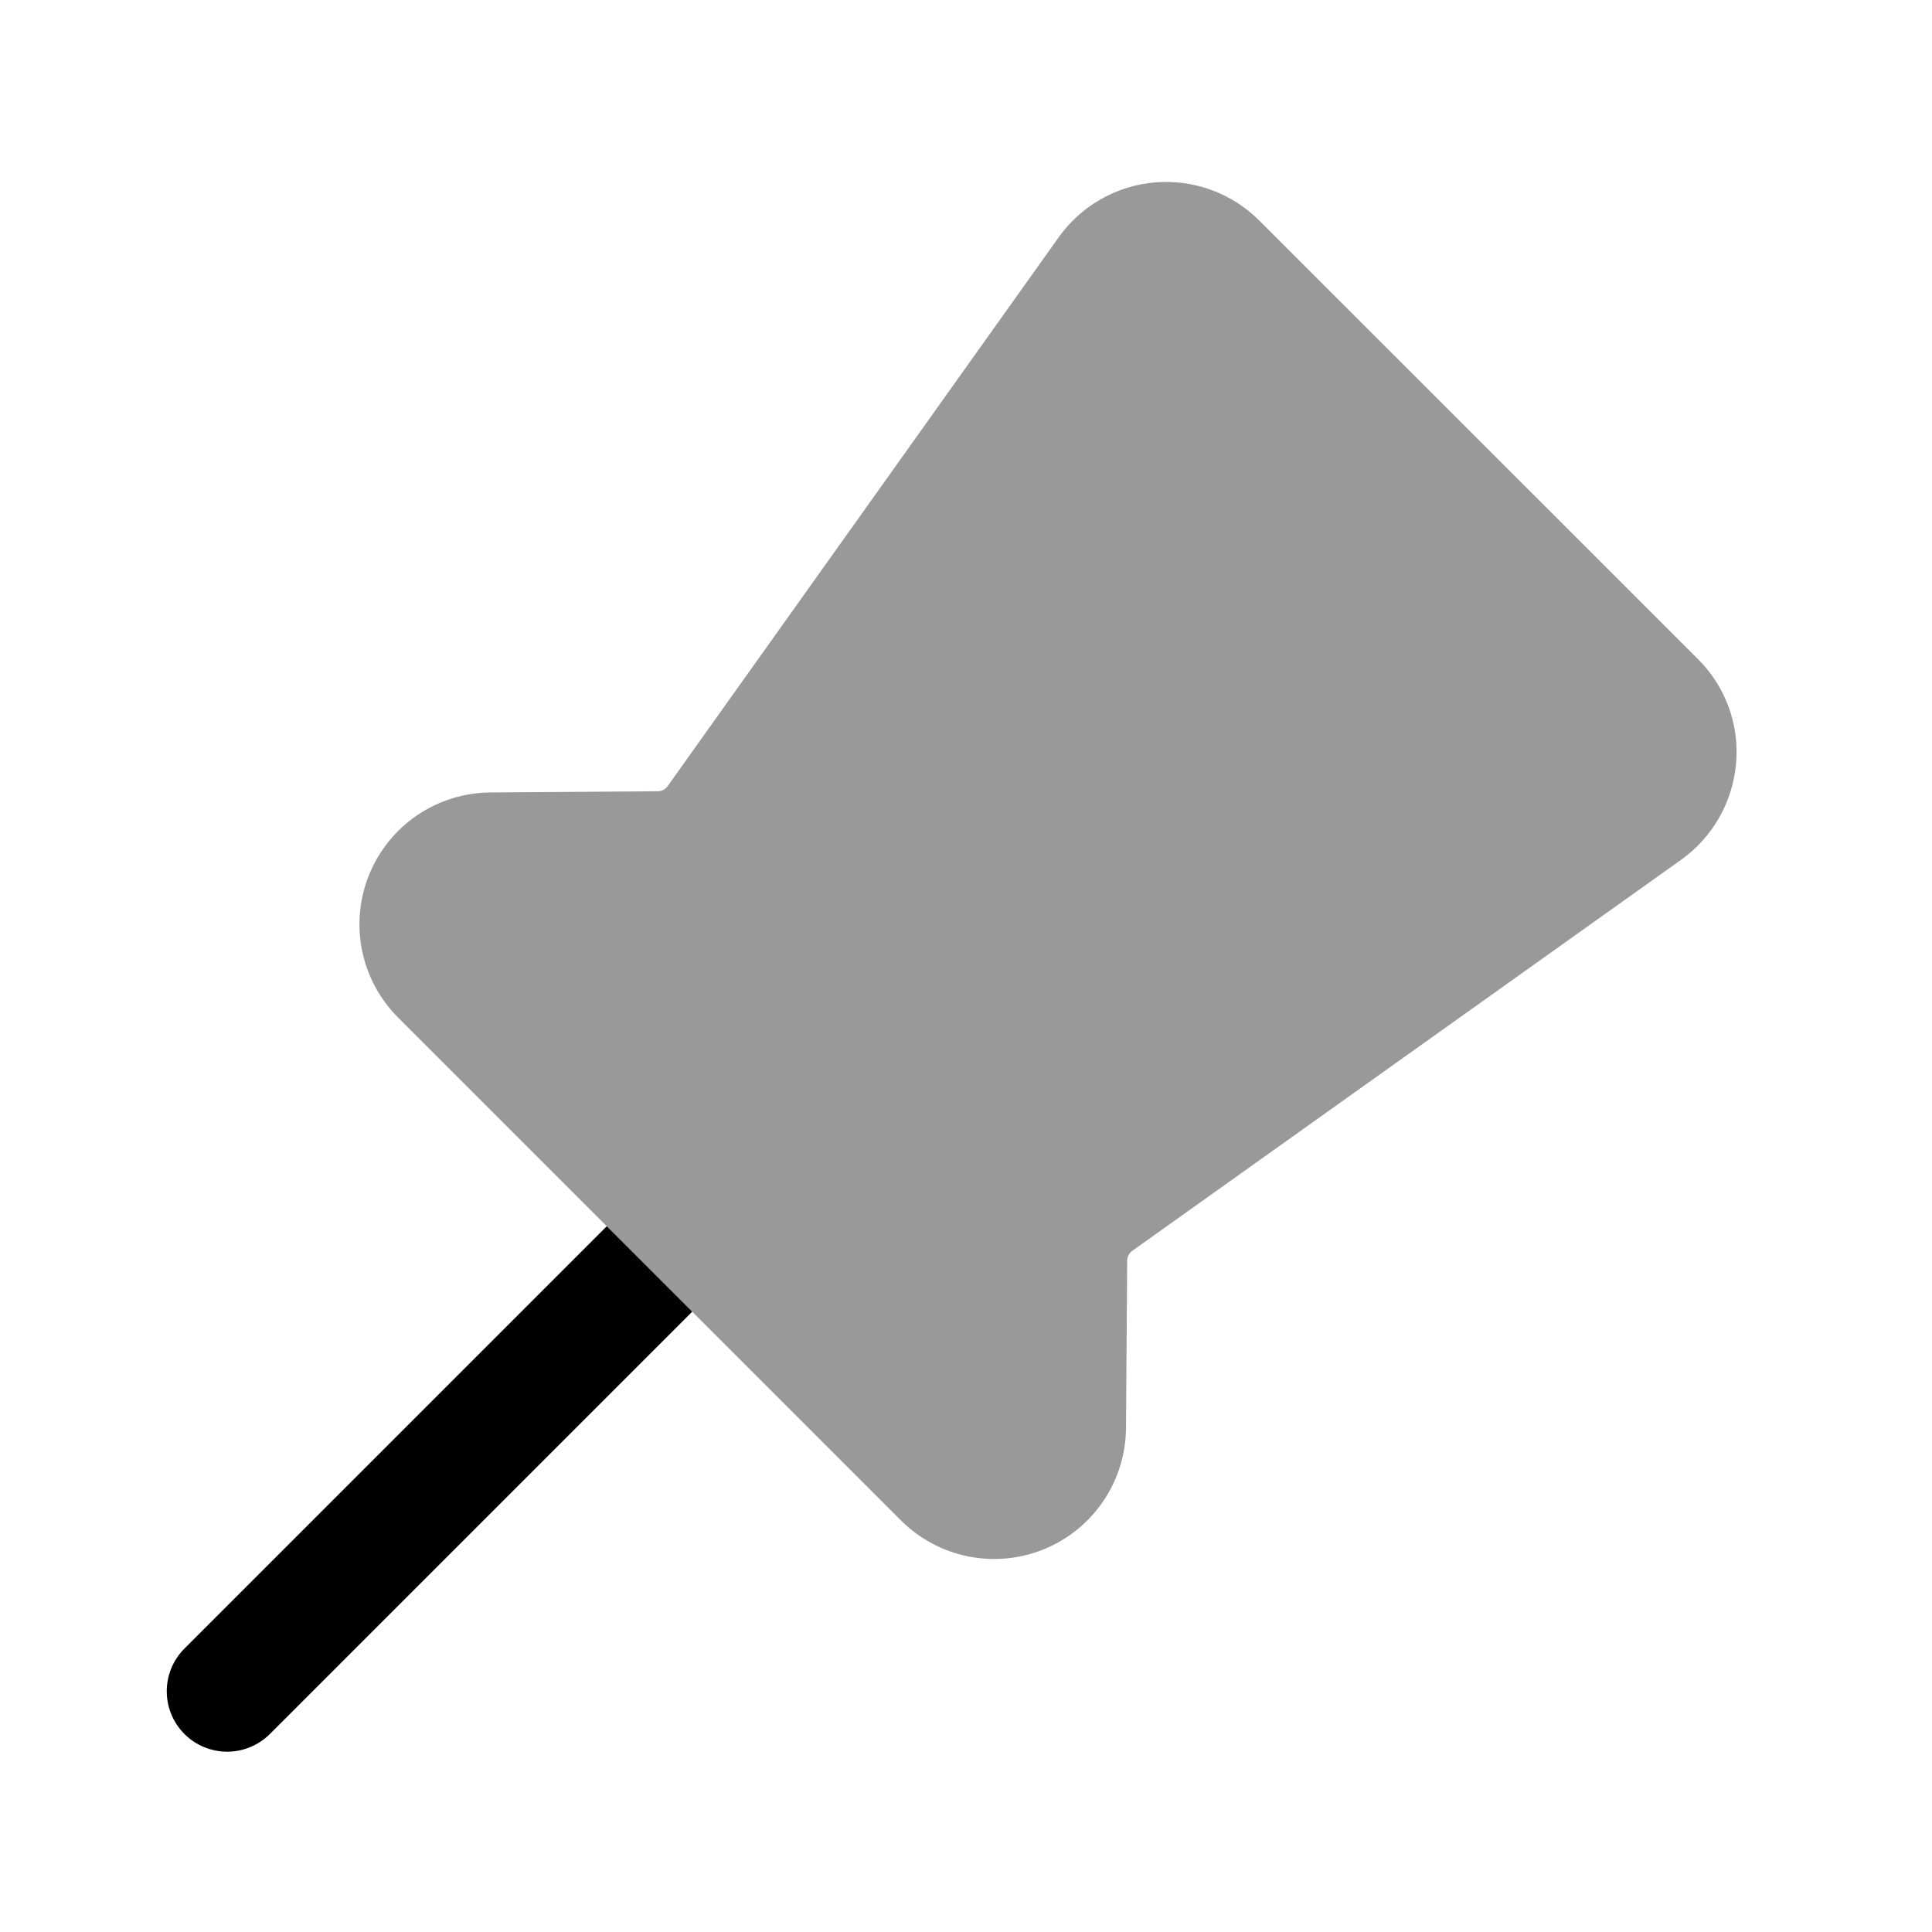
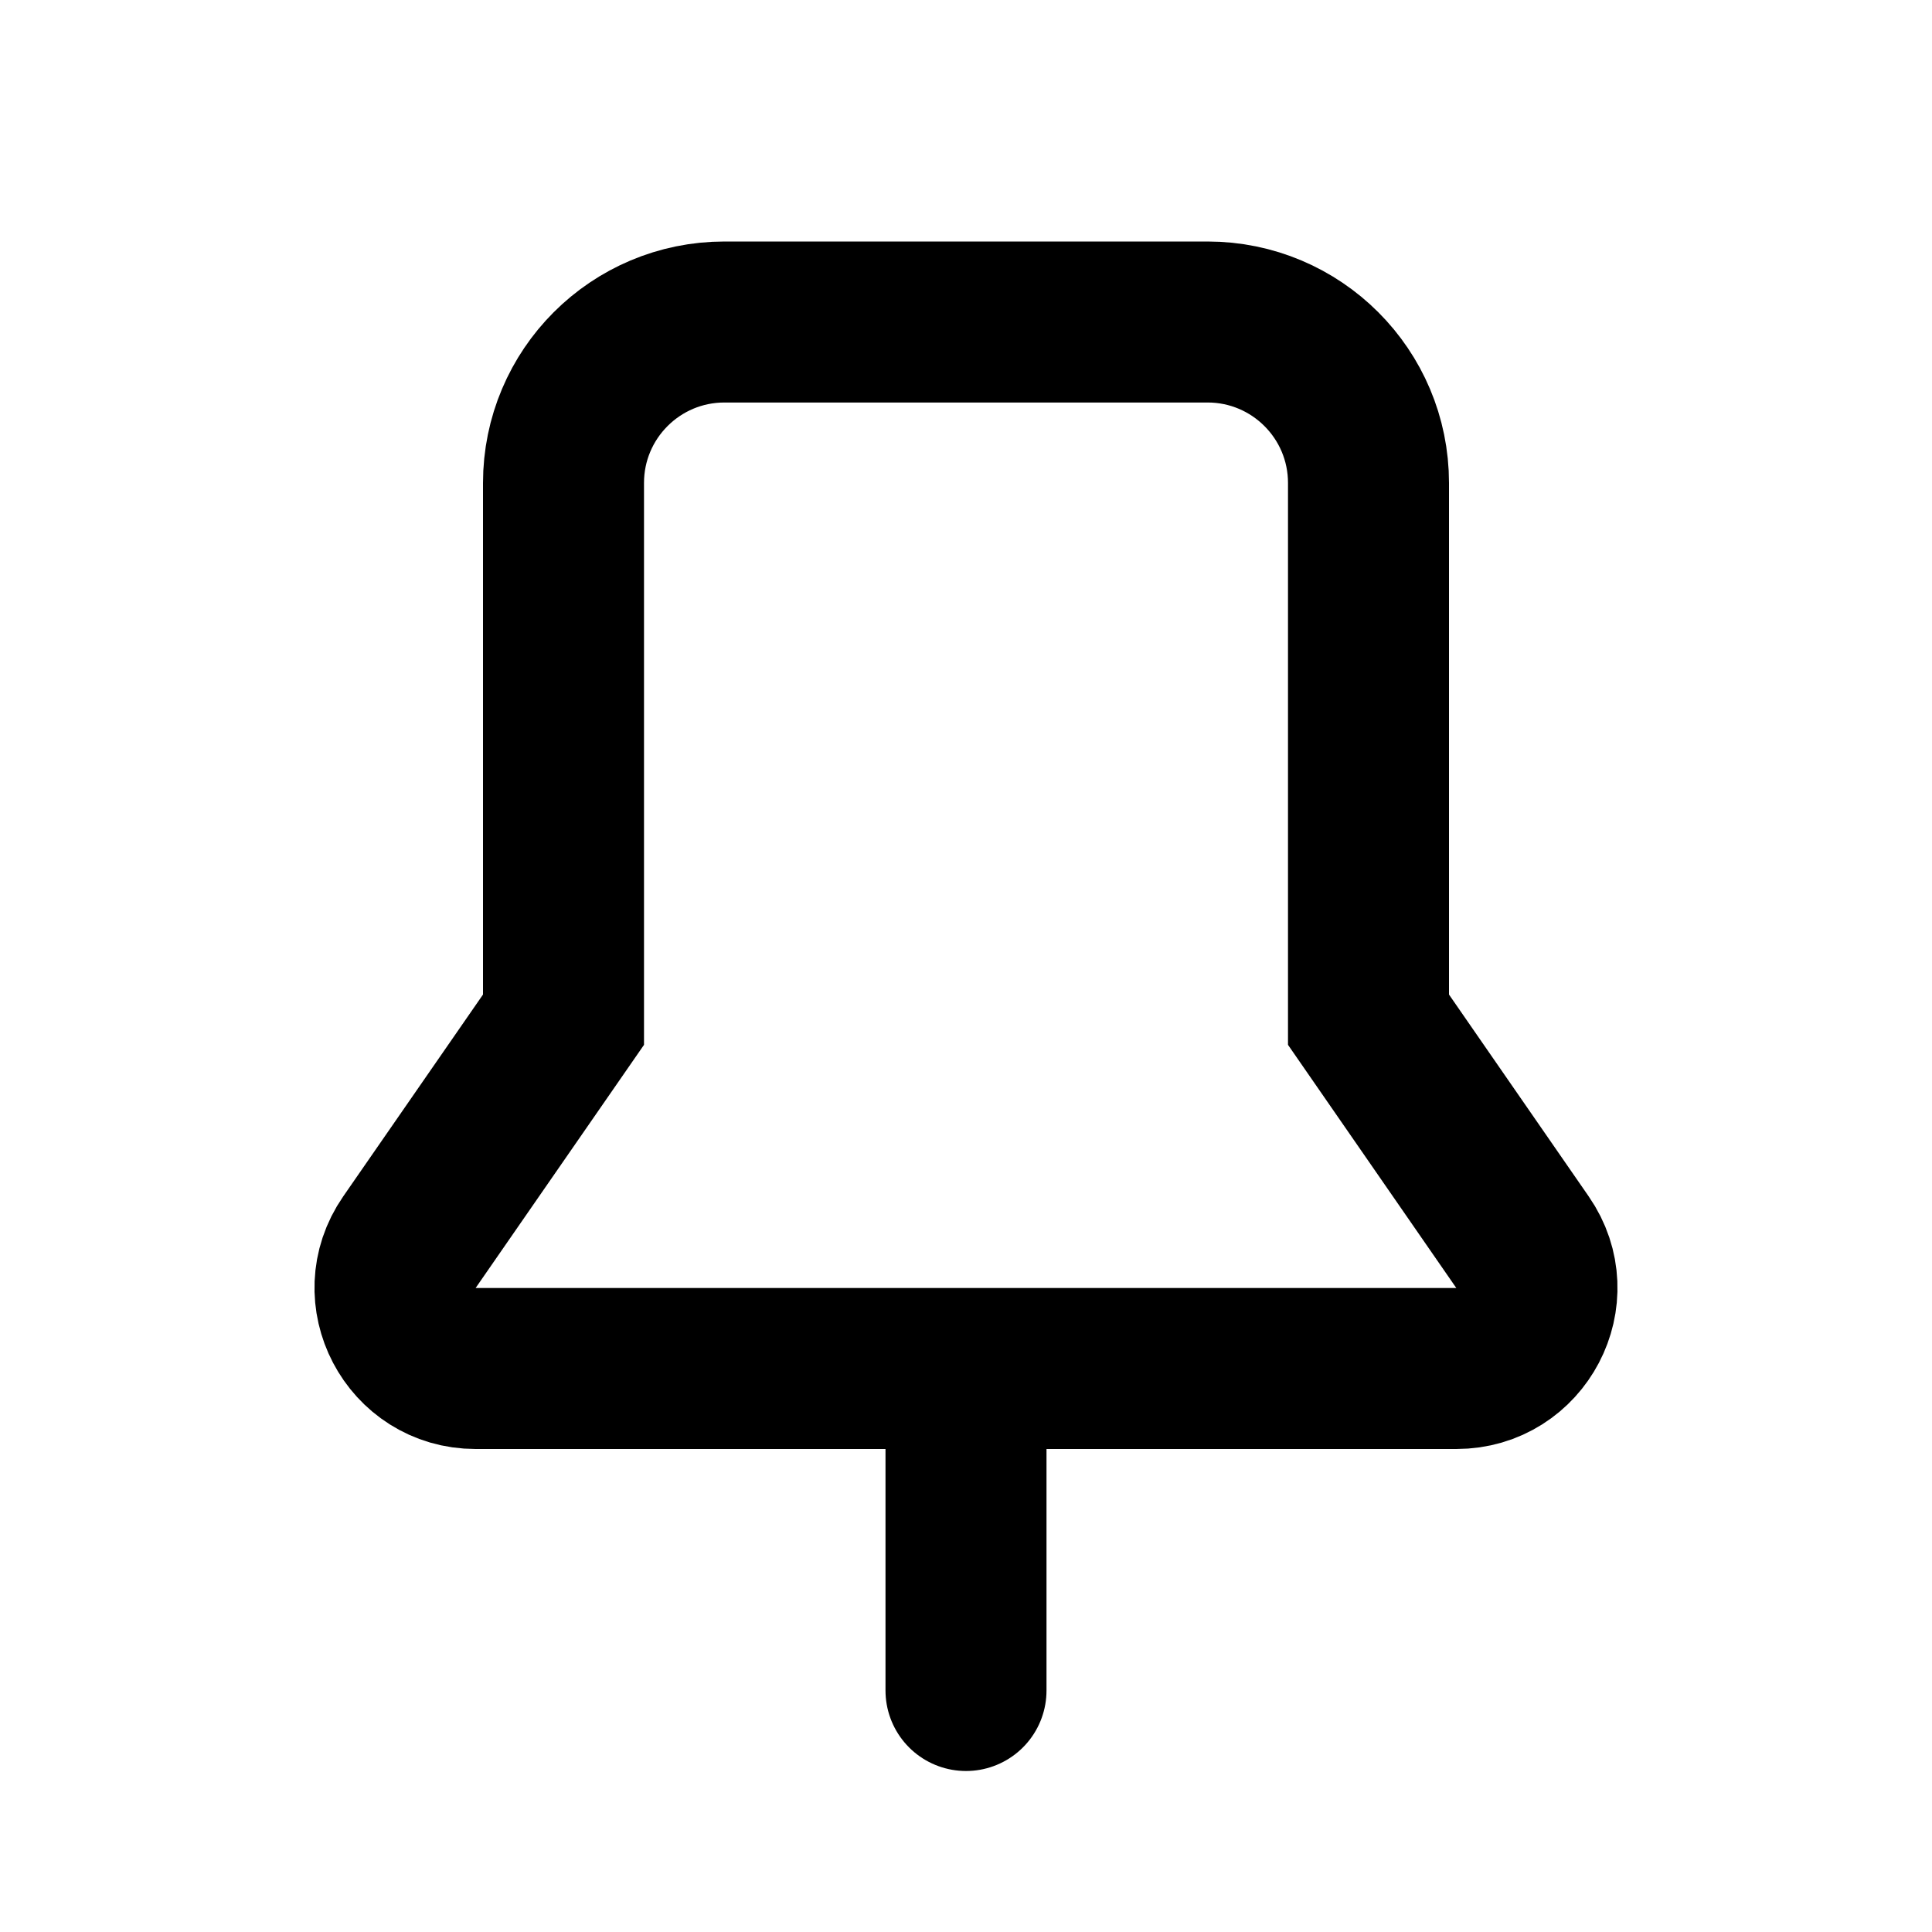
- <svg xmlns="http://www.w3.org/2000/svg" width="800px" height="800px" viewBox="0 0 64 64" fill="none">
-   <path d="M56.24 21.827L41.72 7.311C41.272 6.861 40.73 6.514 40.134 6.295C39.538 6.076 38.901 5.989 38.267 6.041C37.634 6.094 37.02 6.284 36.468 6.598C35.915 6.912 35.438 7.343 35.07 7.861L22.11 26.051C22.075 26.098 22.03 26.137 21.978 26.165C21.926 26.193 21.869 26.209 21.81 26.211L16.24 26.251C15.379 26.258 14.539 26.519 13.825 27.002C13.112 27.485 12.558 28.169 12.232 28.966C11.906 29.763 11.823 30.639 11.993 31.483C12.164 32.328 12.58 33.103 13.19 33.711L20.1 40.621L22.93 43.451L29.84 50.361C30.448 50.971 31.223 51.387 32.068 51.557C32.912 51.728 33.788 51.645 34.585 51.319C35.382 50.993 36.066 50.439 36.549 49.725C37.032 49.012 37.293 48.172 37.3 47.311L37.34 41.741C37.343 41.682 37.358 41.625 37.386 41.573C37.414 41.521 37.453 41.476 37.5 41.441L55.69 28.481C56.207 28.111 56.638 27.634 56.952 27.081C57.266 26.529 57.456 25.914 57.51 25.281C57.566 24.647 57.48 24.009 57.261 23.412C57.041 22.815 56.693 22.274 56.24 21.827Z" fill="#999999" />
-   <path d="M22.93 43.451L8.94 57.441C8.565 57.816 8.056 58.027 7.525 58.027C6.994 58.027 6.485 57.816 6.11 57.441C5.735 57.066 5.524 56.557 5.524 56.026C5.524 55.495 5.735 54.986 6.11 54.611L20.1 40.621L22.93 43.451Z" fill="#000000" />
+ <svg xmlns="http://www.w3.org/2000/svg" width="800px" height="800px" viewBox="0 0 24 24" fill="none">
+   <path d="M12 17V21M7 12.667V6C7 4.895 7.895 4 9 4H15C16.105 4 17 4.895 17 6V12.667L18.913 15.431C19.373 16.094 18.898 17 18.091 17H5.908C5.102 17 4.627 16.094 5.086 15.431L7 12.667Z" stroke="#000000" stroke-width="2" stroke-linecap="round" />
</svg>
